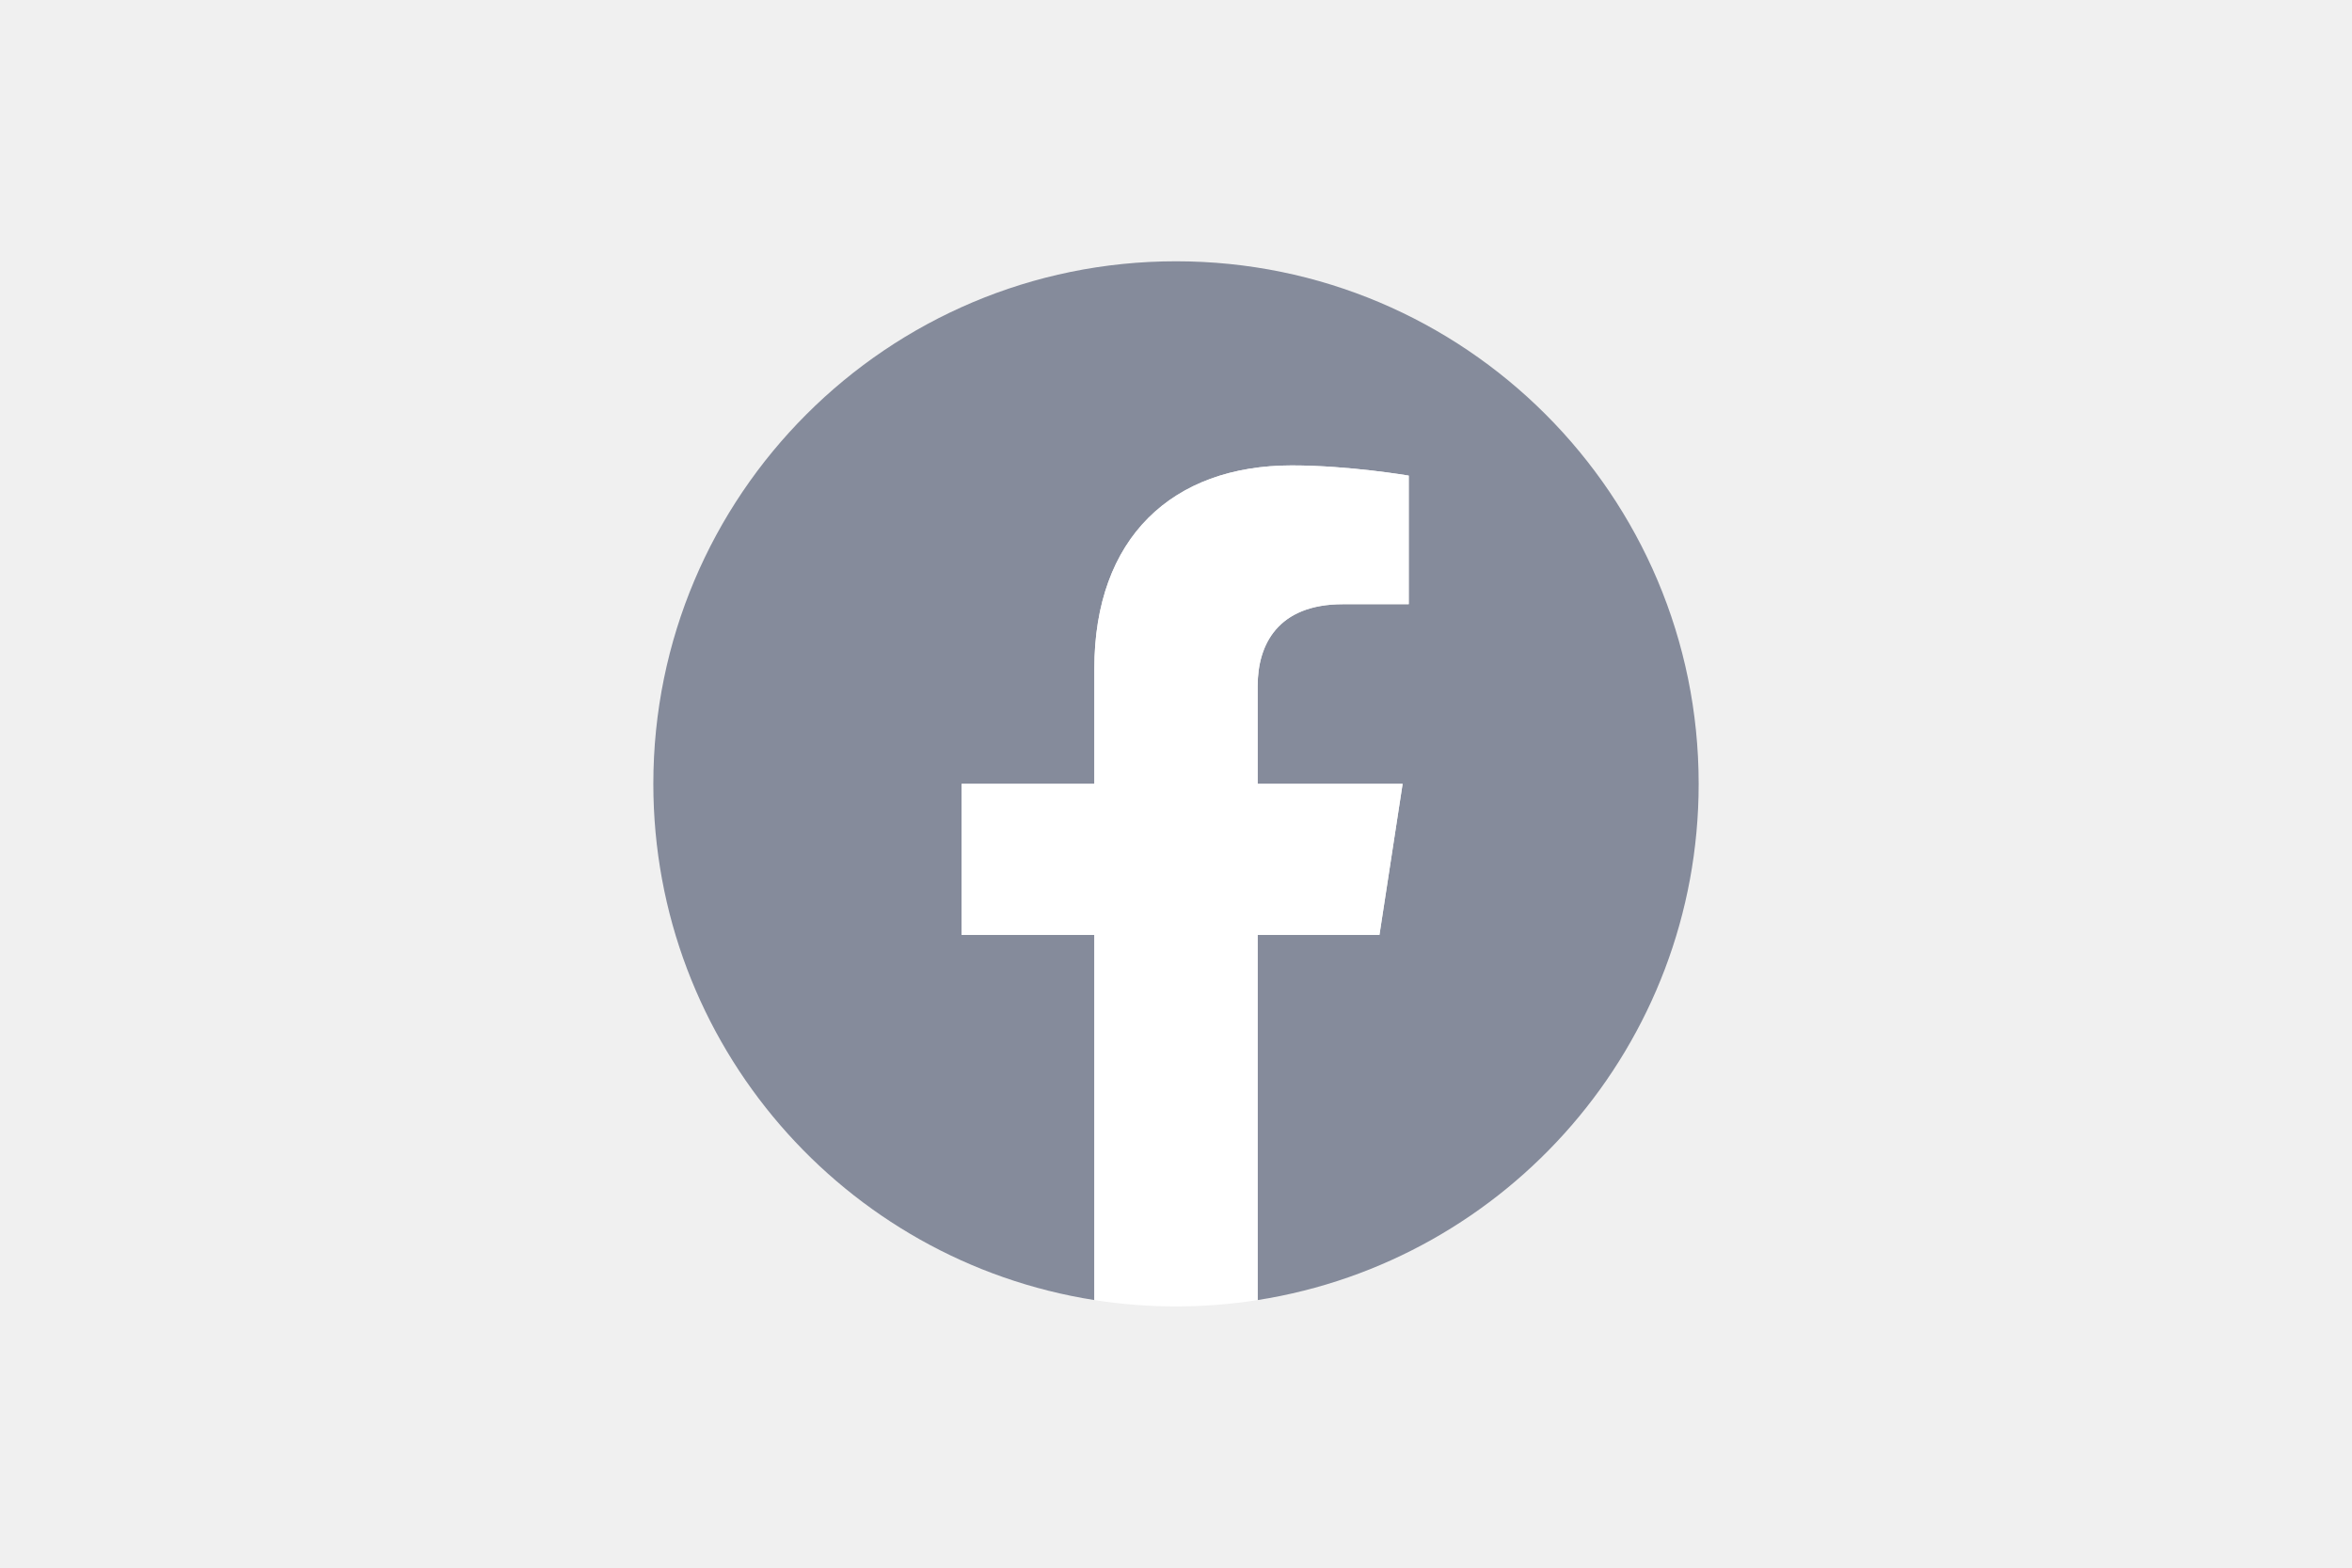
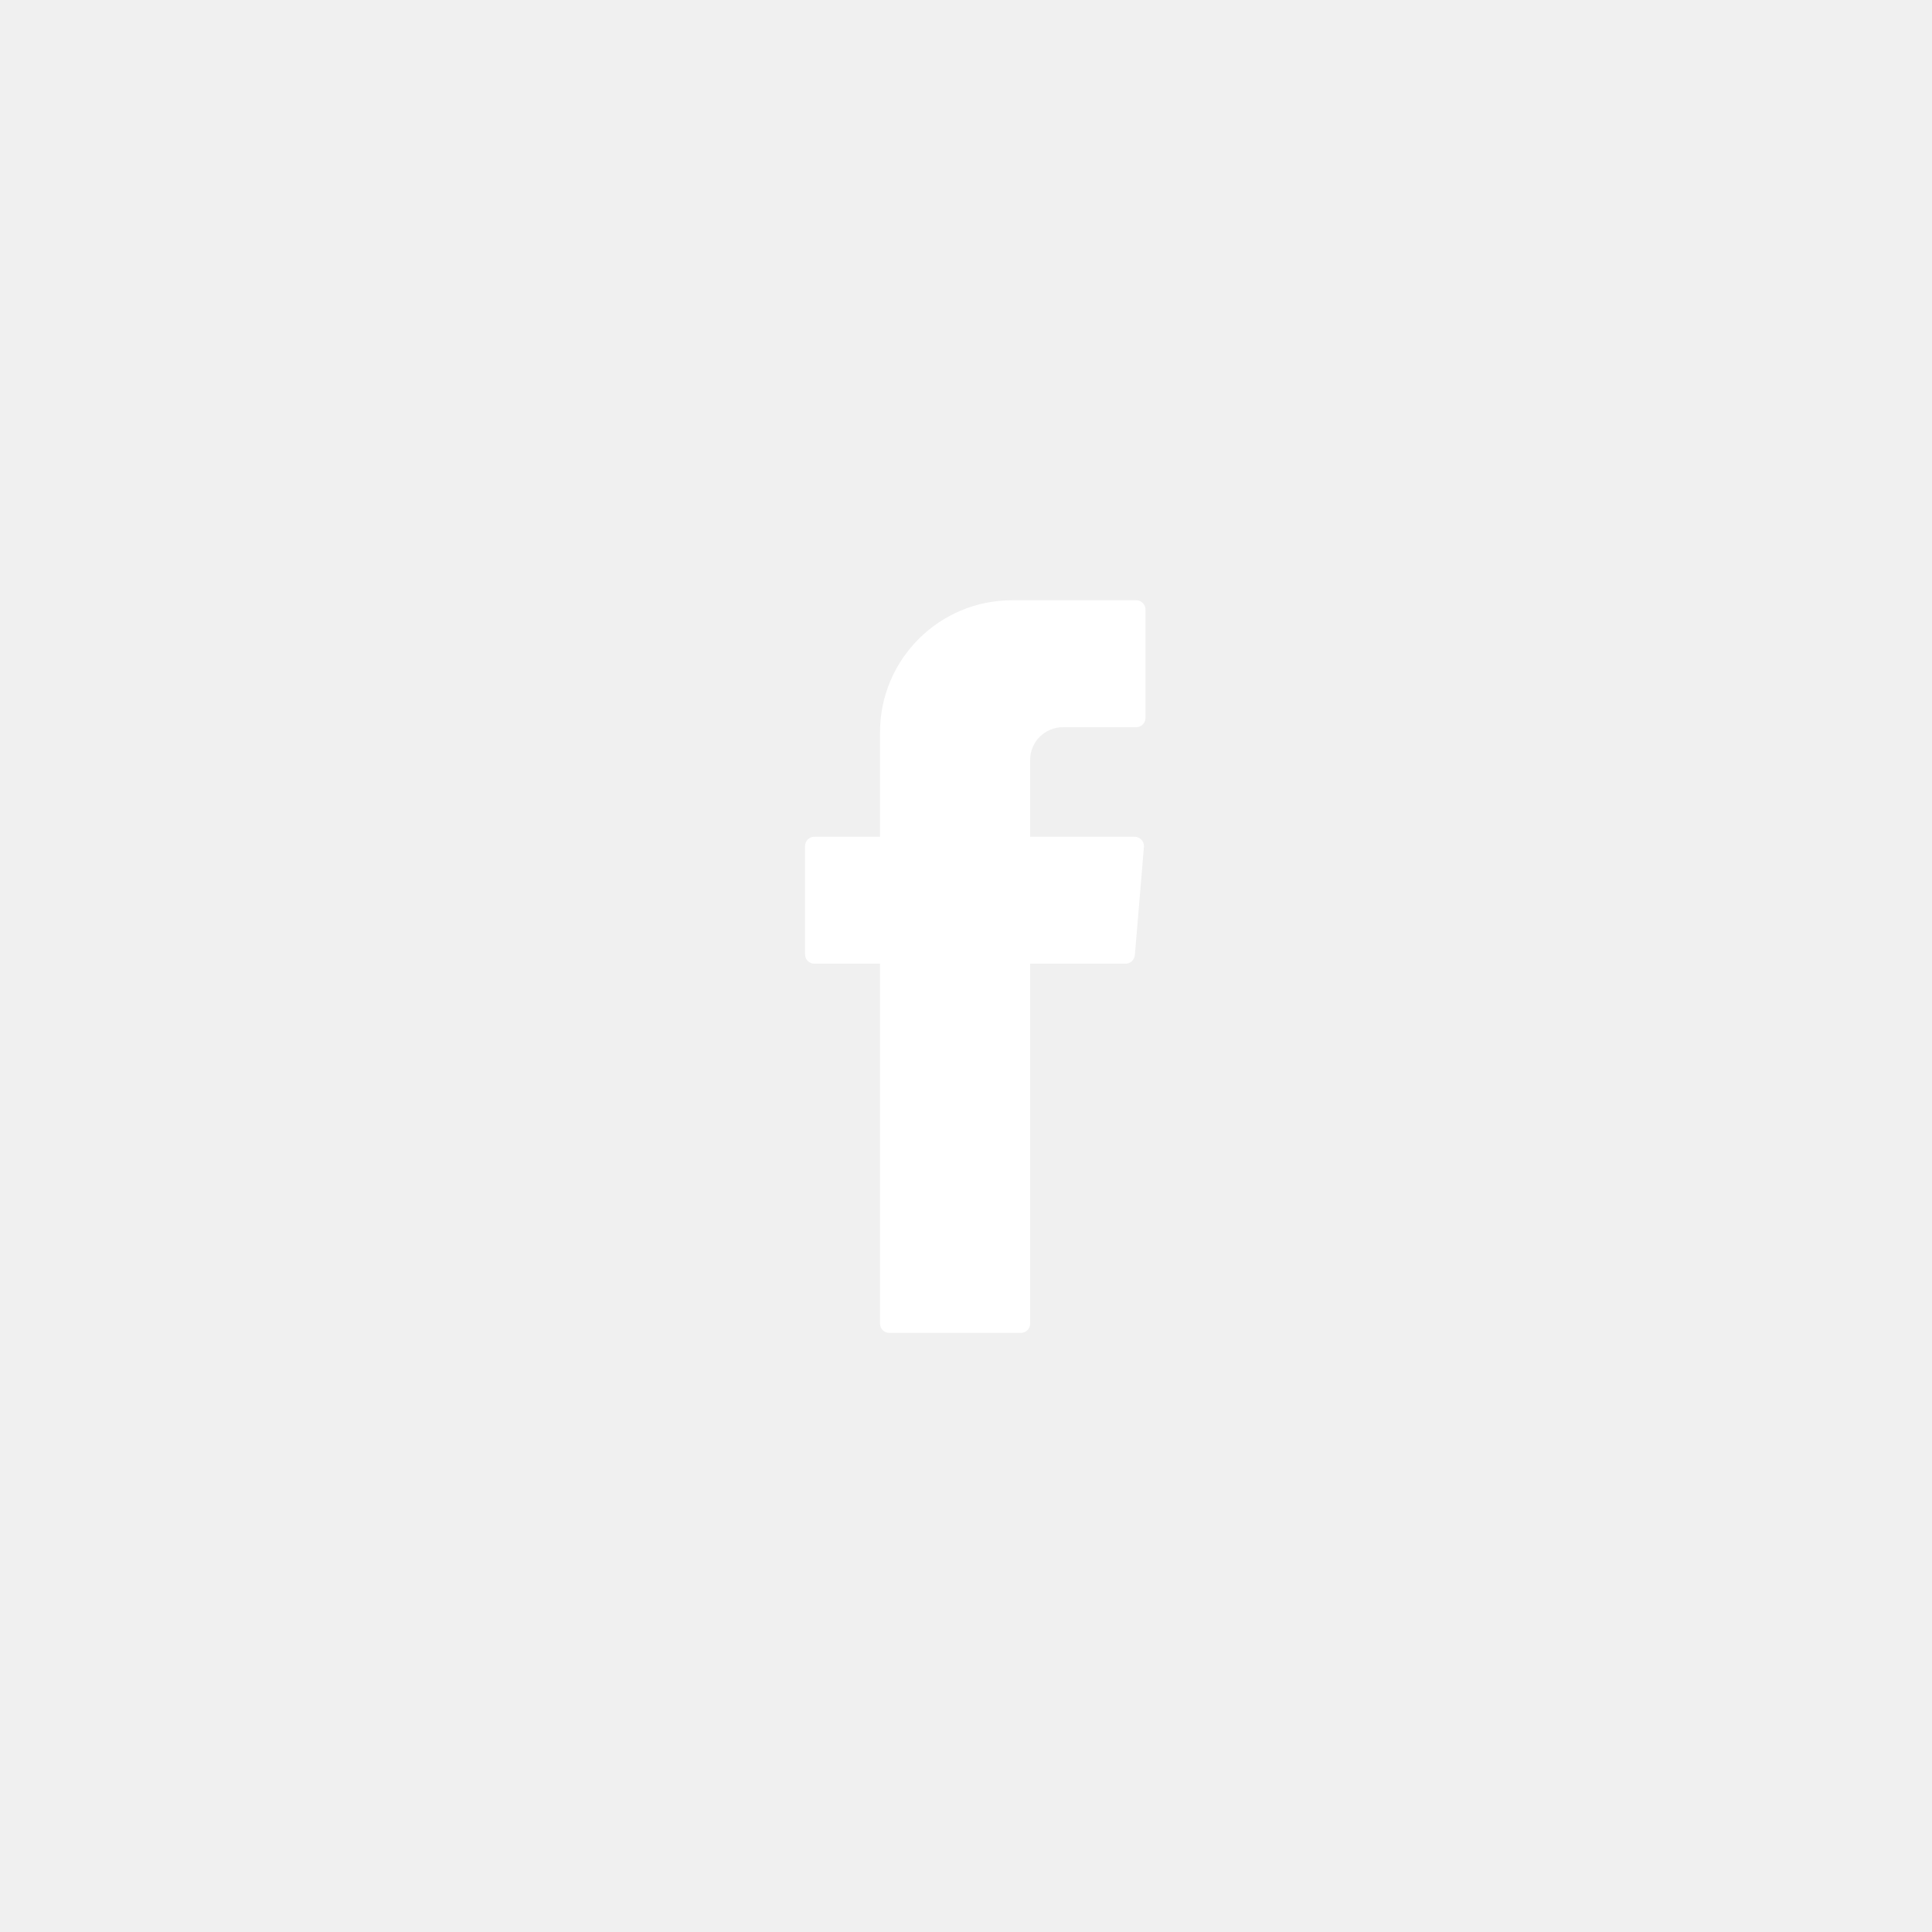
- <svg xmlns="http://www.w3.org/2000/svg" height="800" width="1200" viewBox="-204.8 -341.333 1774.933 2047.999">
-   <path d="M1365.333 682.667C1365.333 305.64 1059.693 0 682.667 0 305.64 0 0 305.64 0 682.667c0 340.738 249.641 623.16 576 674.373V880H402.667V682.667H576v-150.4c0-171.094 101.917-265.6 257.853-265.6 74.69 0 152.814 13.333 152.814 13.333v168h-86.083c-84.804 0-111.25 52.623-111.25 106.61v128.057h189.333L948.4 880H789.333v477.04c326.359-51.213 576-333.635 576-674.373" fill="#858b9b" />
-   <path d="M948.4 880l30.267-197.333H789.333V554.609C789.333 500.623 815.78 448 900.584 448h86.083V280s-78.124-13.333-152.814-13.333c-155.936 0-257.853 94.506-257.853 265.6v150.4H402.667V880H576v477.04a687.805 687.805 0 00106.667 8.293c36.288 0 71.91-2.84 106.666-8.293V880H948.4" fill="#fff" />
+ <svg xmlns="http://www.w3.org/2000/svg" version="1.1" id="Слой_1" x="0px" y="0px" viewBox="0 0 100 100" style="enable-background:new 0 0 100 100;" xml:space="preserve">
+   <style type="text/css">
+ 	.st0{display:none;}
+ 	.st1{display:inline;fill:#FFFFFF;}
+ 	.st2{fill-rule:evenodd;clip-rule:evenodd;fill:#FFFFFF;}
+ </style>
+   <g class="st0">
+     <path class="st1" d="M62.96,39.69c0,1.24-1,2.24-2.24,2.24s-2.24-1.01-2.24-2.24c0-1.24,1.01-2.24,2.24-2.24   S62.96,38.45,62.96,39.69z M60.17,49.76c0,5.2-4.23,9.43-9.43,9.43c-5.2,0-9.43-4.23-9.43-9.43c0-5.2,4.23-9.43,9.43-9.43   C55.94,40.33,60.17,44.56,60.17,49.76z M56.78,49.76c0-3.33-2.71-6.04-6.04-6.04c-3.33,0-6.04,2.71-6.04,6.04   c0,3.33,2.71,6.04,6.04,6.04C54.07,55.8,56.78,53.09,56.78,49.76z M69.82,42.18c0-6.35-5.15-11.5-11.5-11.5H42.63   c-6.35,0-11.5,5.15-11.5,11.5v15.69c0,6.35,5.15,11.5,11.5,11.5h15.69c6.35,0,11.5-5.15,11.5-11.5V42.18z M66.05,57.7   c0,4.36-3.54,7.9-7.9,7.9H42.8c-4.36,0-7.9-3.54-7.9-7.9V42.35c0-4.36,3.54-7.9,7.9-7.9h15.35c4.36,0,7.9,3.54,7.9,7.9V57.7z" />
+   </g>
+   <g>
+     <path class="st2" d="M45.55,50.18v18.33c0,0.26,0.21,0.48,0.48,0.48h6.81c0.26,0,0.48-0.21,0.48-0.48V49.88h4.94   c0.25,0,0.45-0.19,0.48-0.44l0.47-5.61c0.02-0.28-0.2-0.52-0.48-0.52h-5.41v-3.98c0-0.93,0.76-1.69,1.69-1.69h3.8   c0.26,0,0.48-0.21,0.48-0.48v-5.61c0-0.26-0.21-0.48-0.48-0.48h-6.43c-3.77,0-6.83,3.06-6.83,6.83v5.41h-3.4   c-0.26,0-0.48,0.21-0.48,0.48v5.61c0,0.26,0.21,0.48,0.48,0.48h3.4V50.18z" />
+   </g>
</svg>
